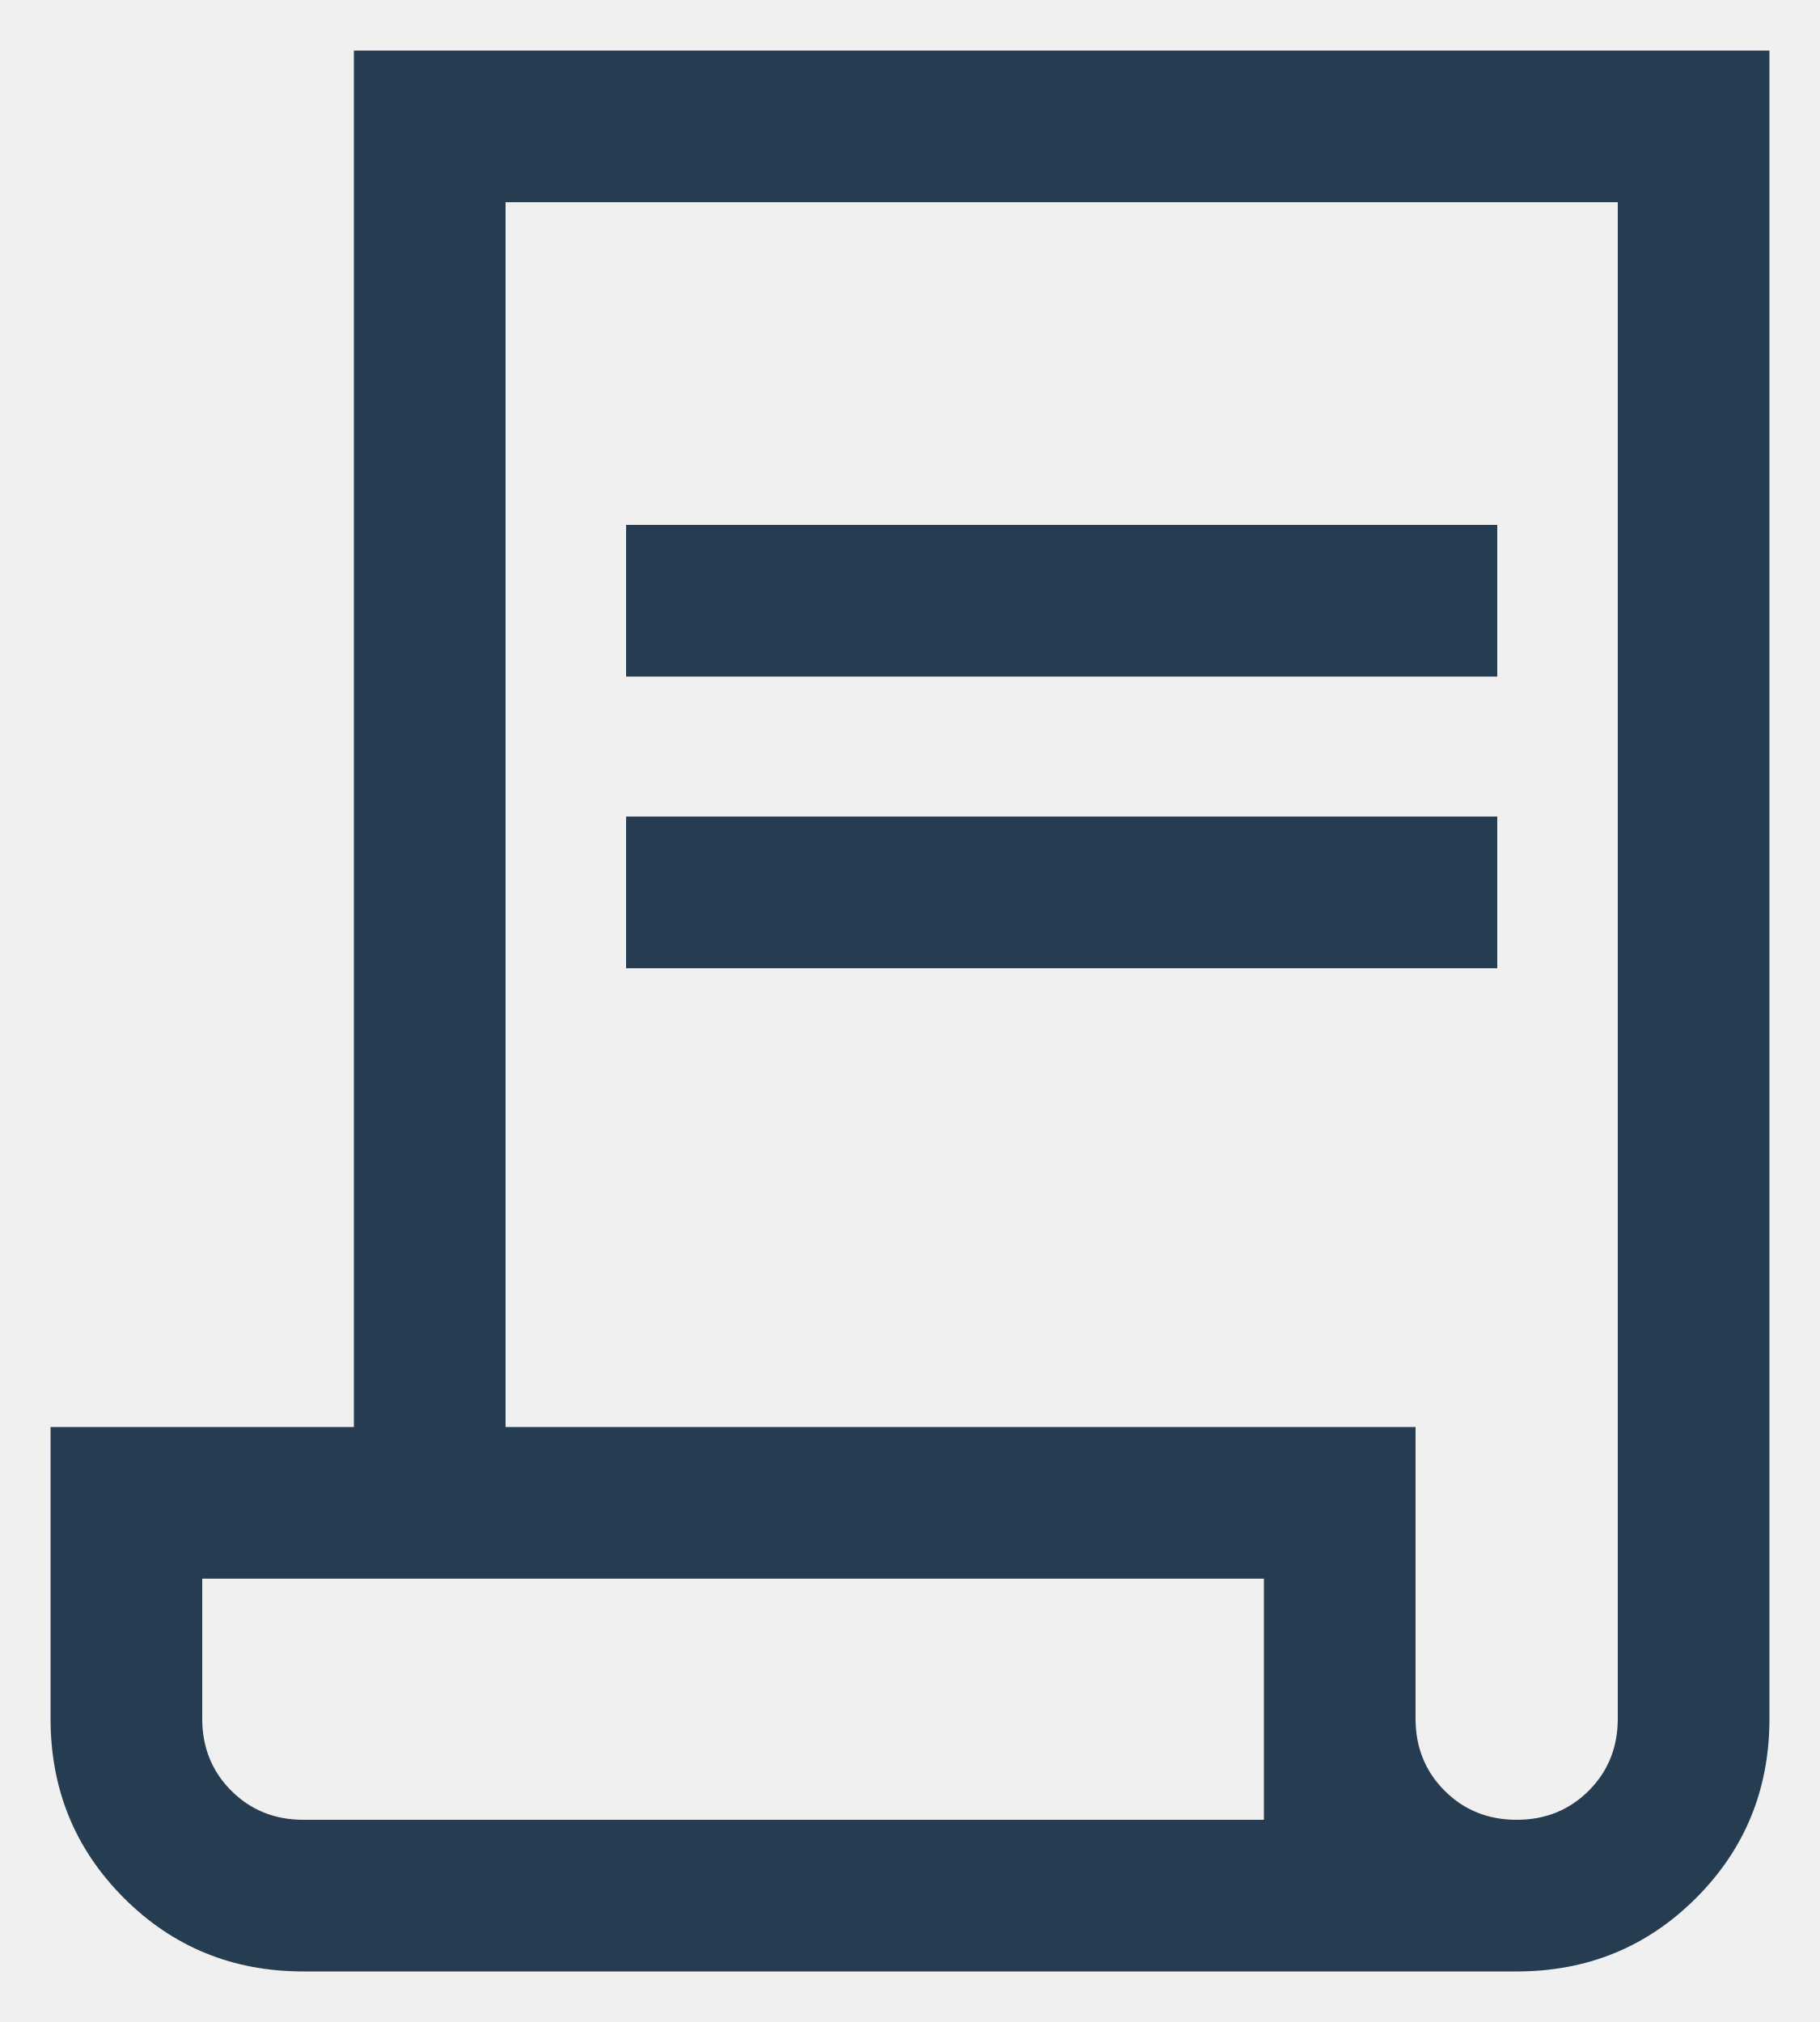
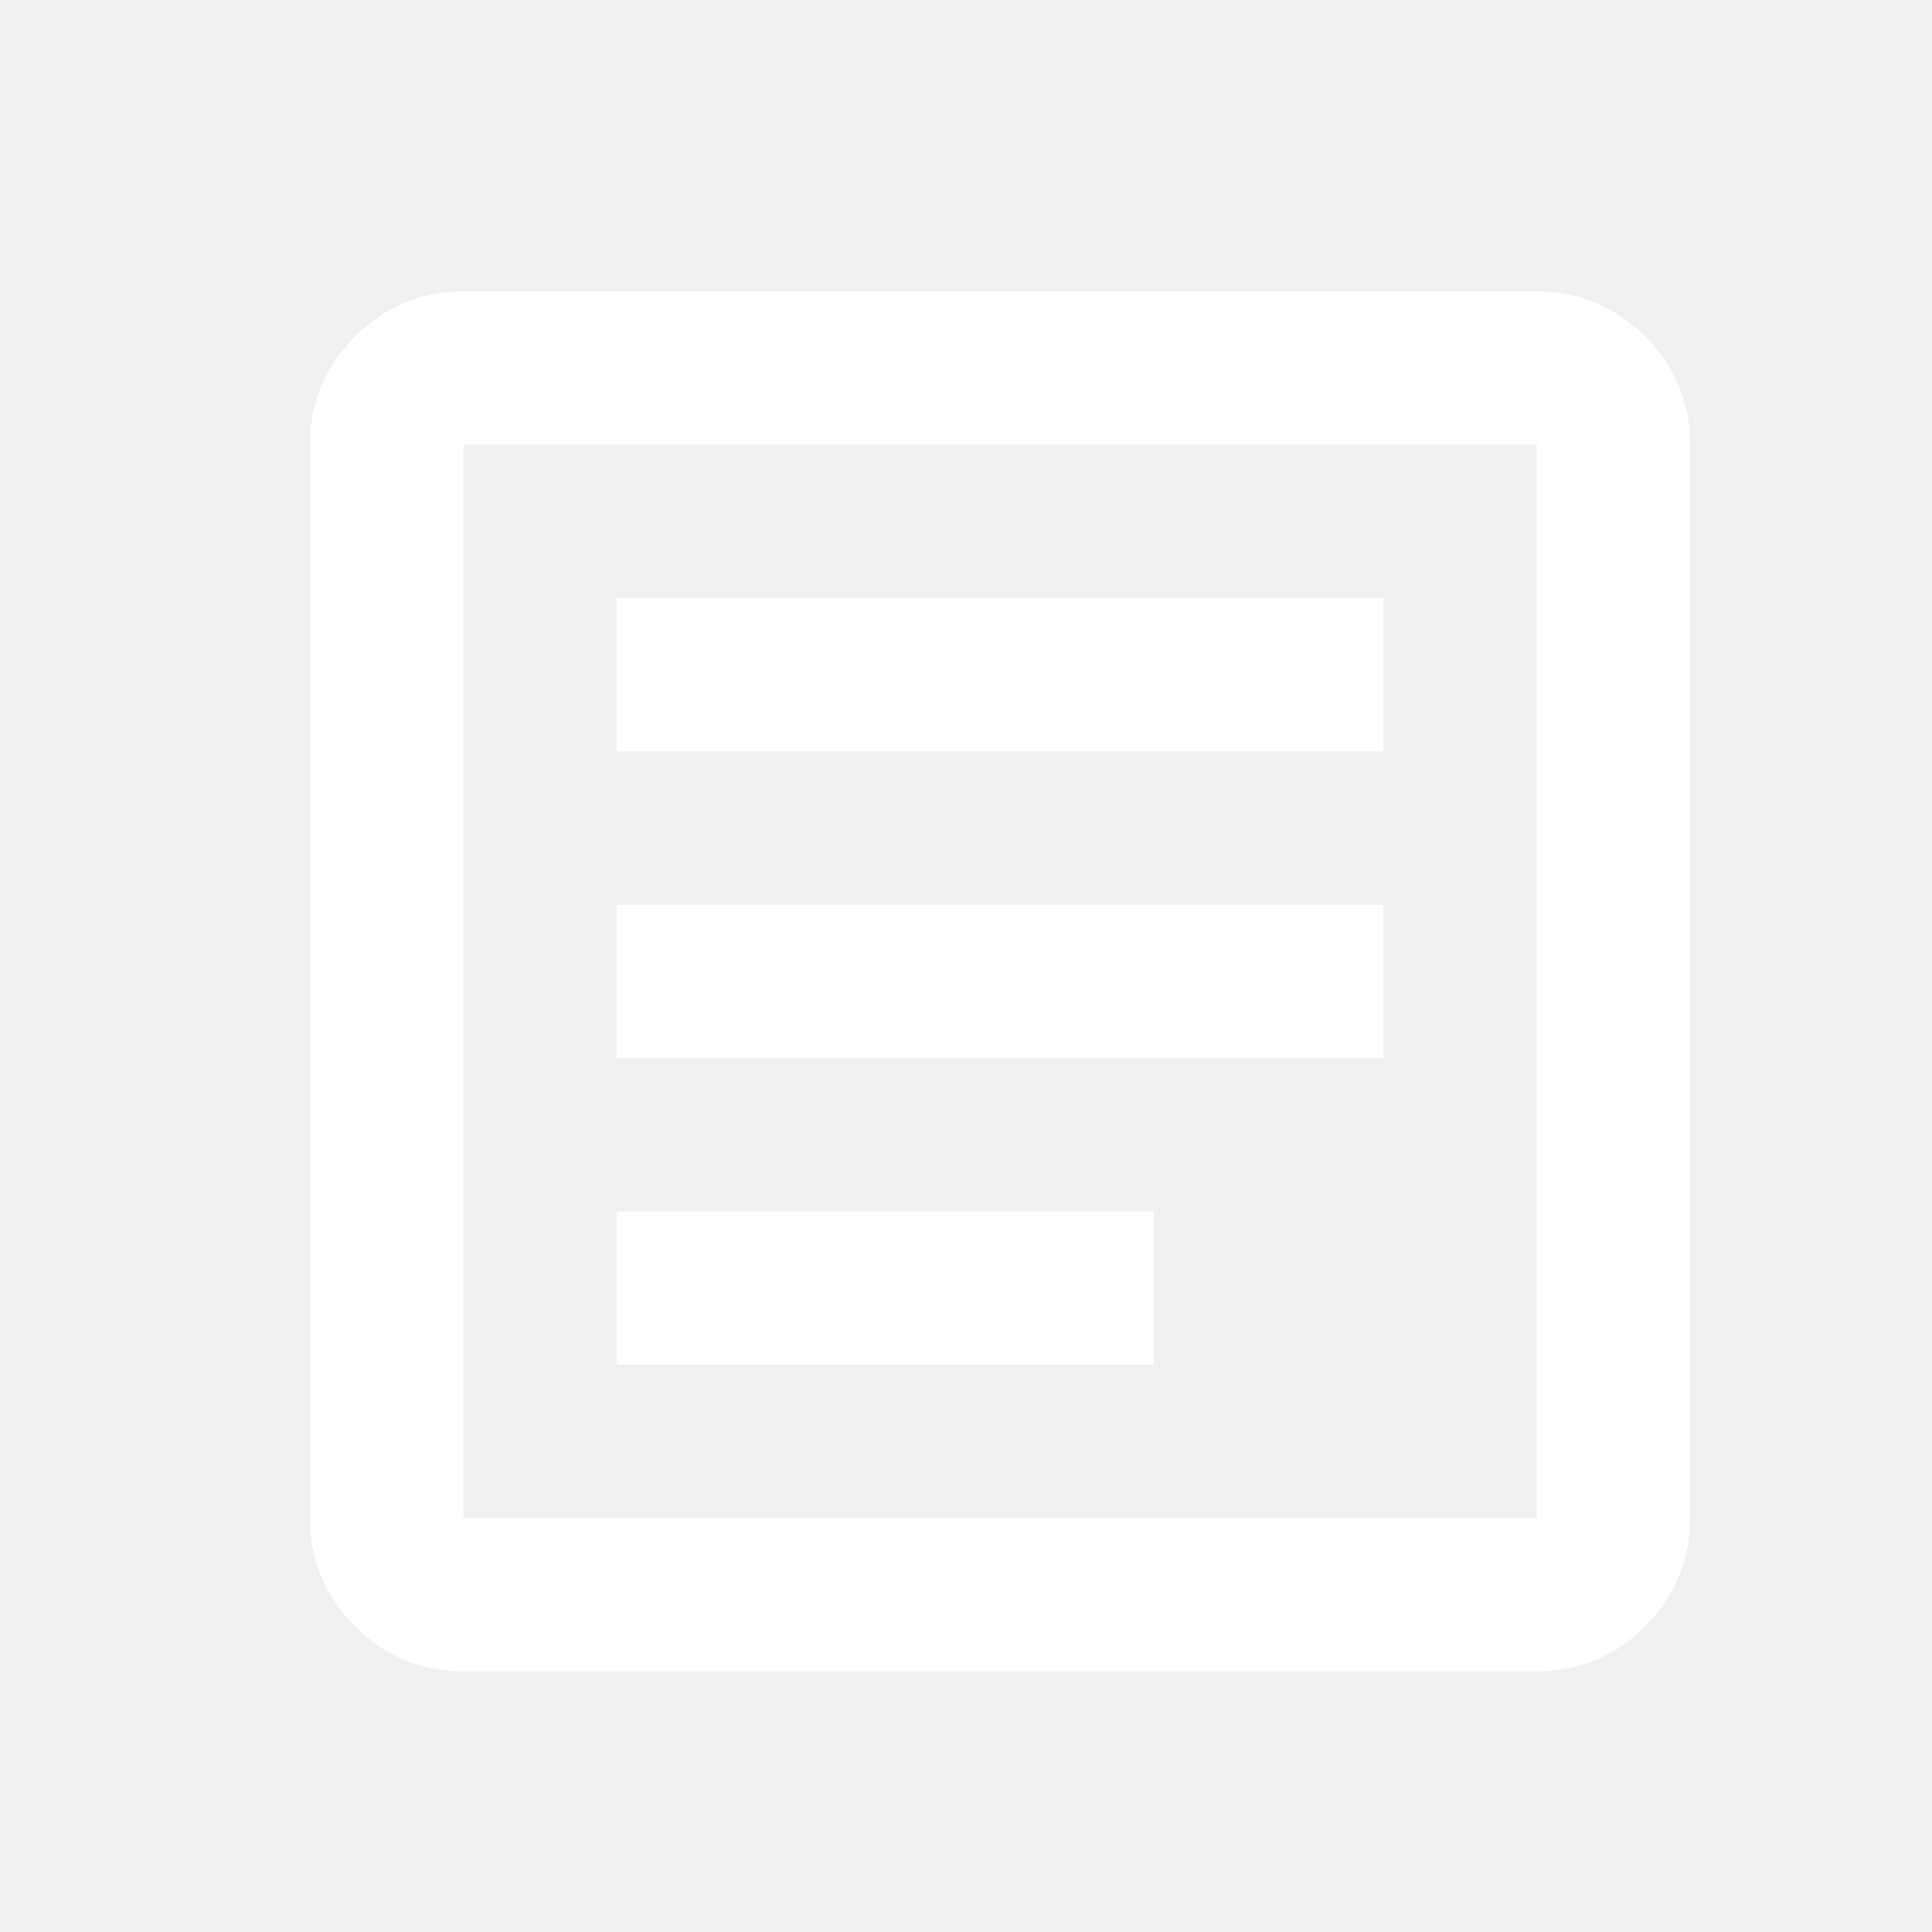
- <svg xmlns="http://www.w3.org/2000/svg" width="18" height="20" viewBox="0 0 18 20" fill="none">
-   <path d="M3 19.5C2.301 19.5 1.71 19.258 1.226 18.774C0.742 18.29 0.5 17.699 0.5 17V14.115H3.5V0.5H17.5V17C17.5 17.699 17.258 18.29 16.774 18.774C16.29 19.258 15.699 19.5 15 19.5H3ZM15 18C15.283 18 15.521 17.904 15.713 17.712C15.904 17.521 16 17.283 16 17V2H5V14.115H14V17C14 17.283 14.096 17.521 14.287 17.712C14.479 17.904 14.717 18 15 18ZM6.192 6.692V5.192H14.808V6.692H6.192ZM6.192 9.577V8.077H14.808V9.577H6.192ZM3 18H12.5V15.615H2V17C2 17.283 2.096 17.521 2.287 17.712C2.479 17.904 2.717 18 3 18ZM3 18H2H12.5H3Z" fill="#263C51" />
+ <svg xmlns="http://www.w3.org/2000/svg" width="21" height="21" viewBox="0 0 21 21" fill="none">
+   <mask id="mask0_192_754" style="mask-type:alpha" maskUnits="userSpaceOnUse" x="0" y="0" width="21" height="21">
+     <rect x="0.87" y="0.667" width="20" height="20" fill="#D9D9D9" />
+   </mask>
+   <g mask="url(#mask0_192_754)">
+     <path d="M6.703 14.834H12.537V13.167H6.703V14.834ZM6.703 11.5H15.037V9.834H6.703V11.5ZM6.703 8.167H15.037V6.5H6.703V8.167ZM5.037 18.167C4.578 18.167 4.186 18.004 3.86 17.677C3.533 17.351 3.37 16.959 3.37 16.5V4.834C3.37 4.375 3.533 3.983 3.86 3.657C4.186 3.33 4.578 3.167 5.037 3.167H16.703C17.162 3.167 17.554 3.33 17.881 3.657C18.207 3.983 18.37 4.375 18.37 4.834V16.5C18.37 16.959 18.207 17.351 17.881 17.677C17.554 18.004 17.162 18.167 16.703 18.167H5.037ZM5.037 16.5H16.703V4.834H5.037V16.5Z" fill="white" />
+   </g>
</svg>
